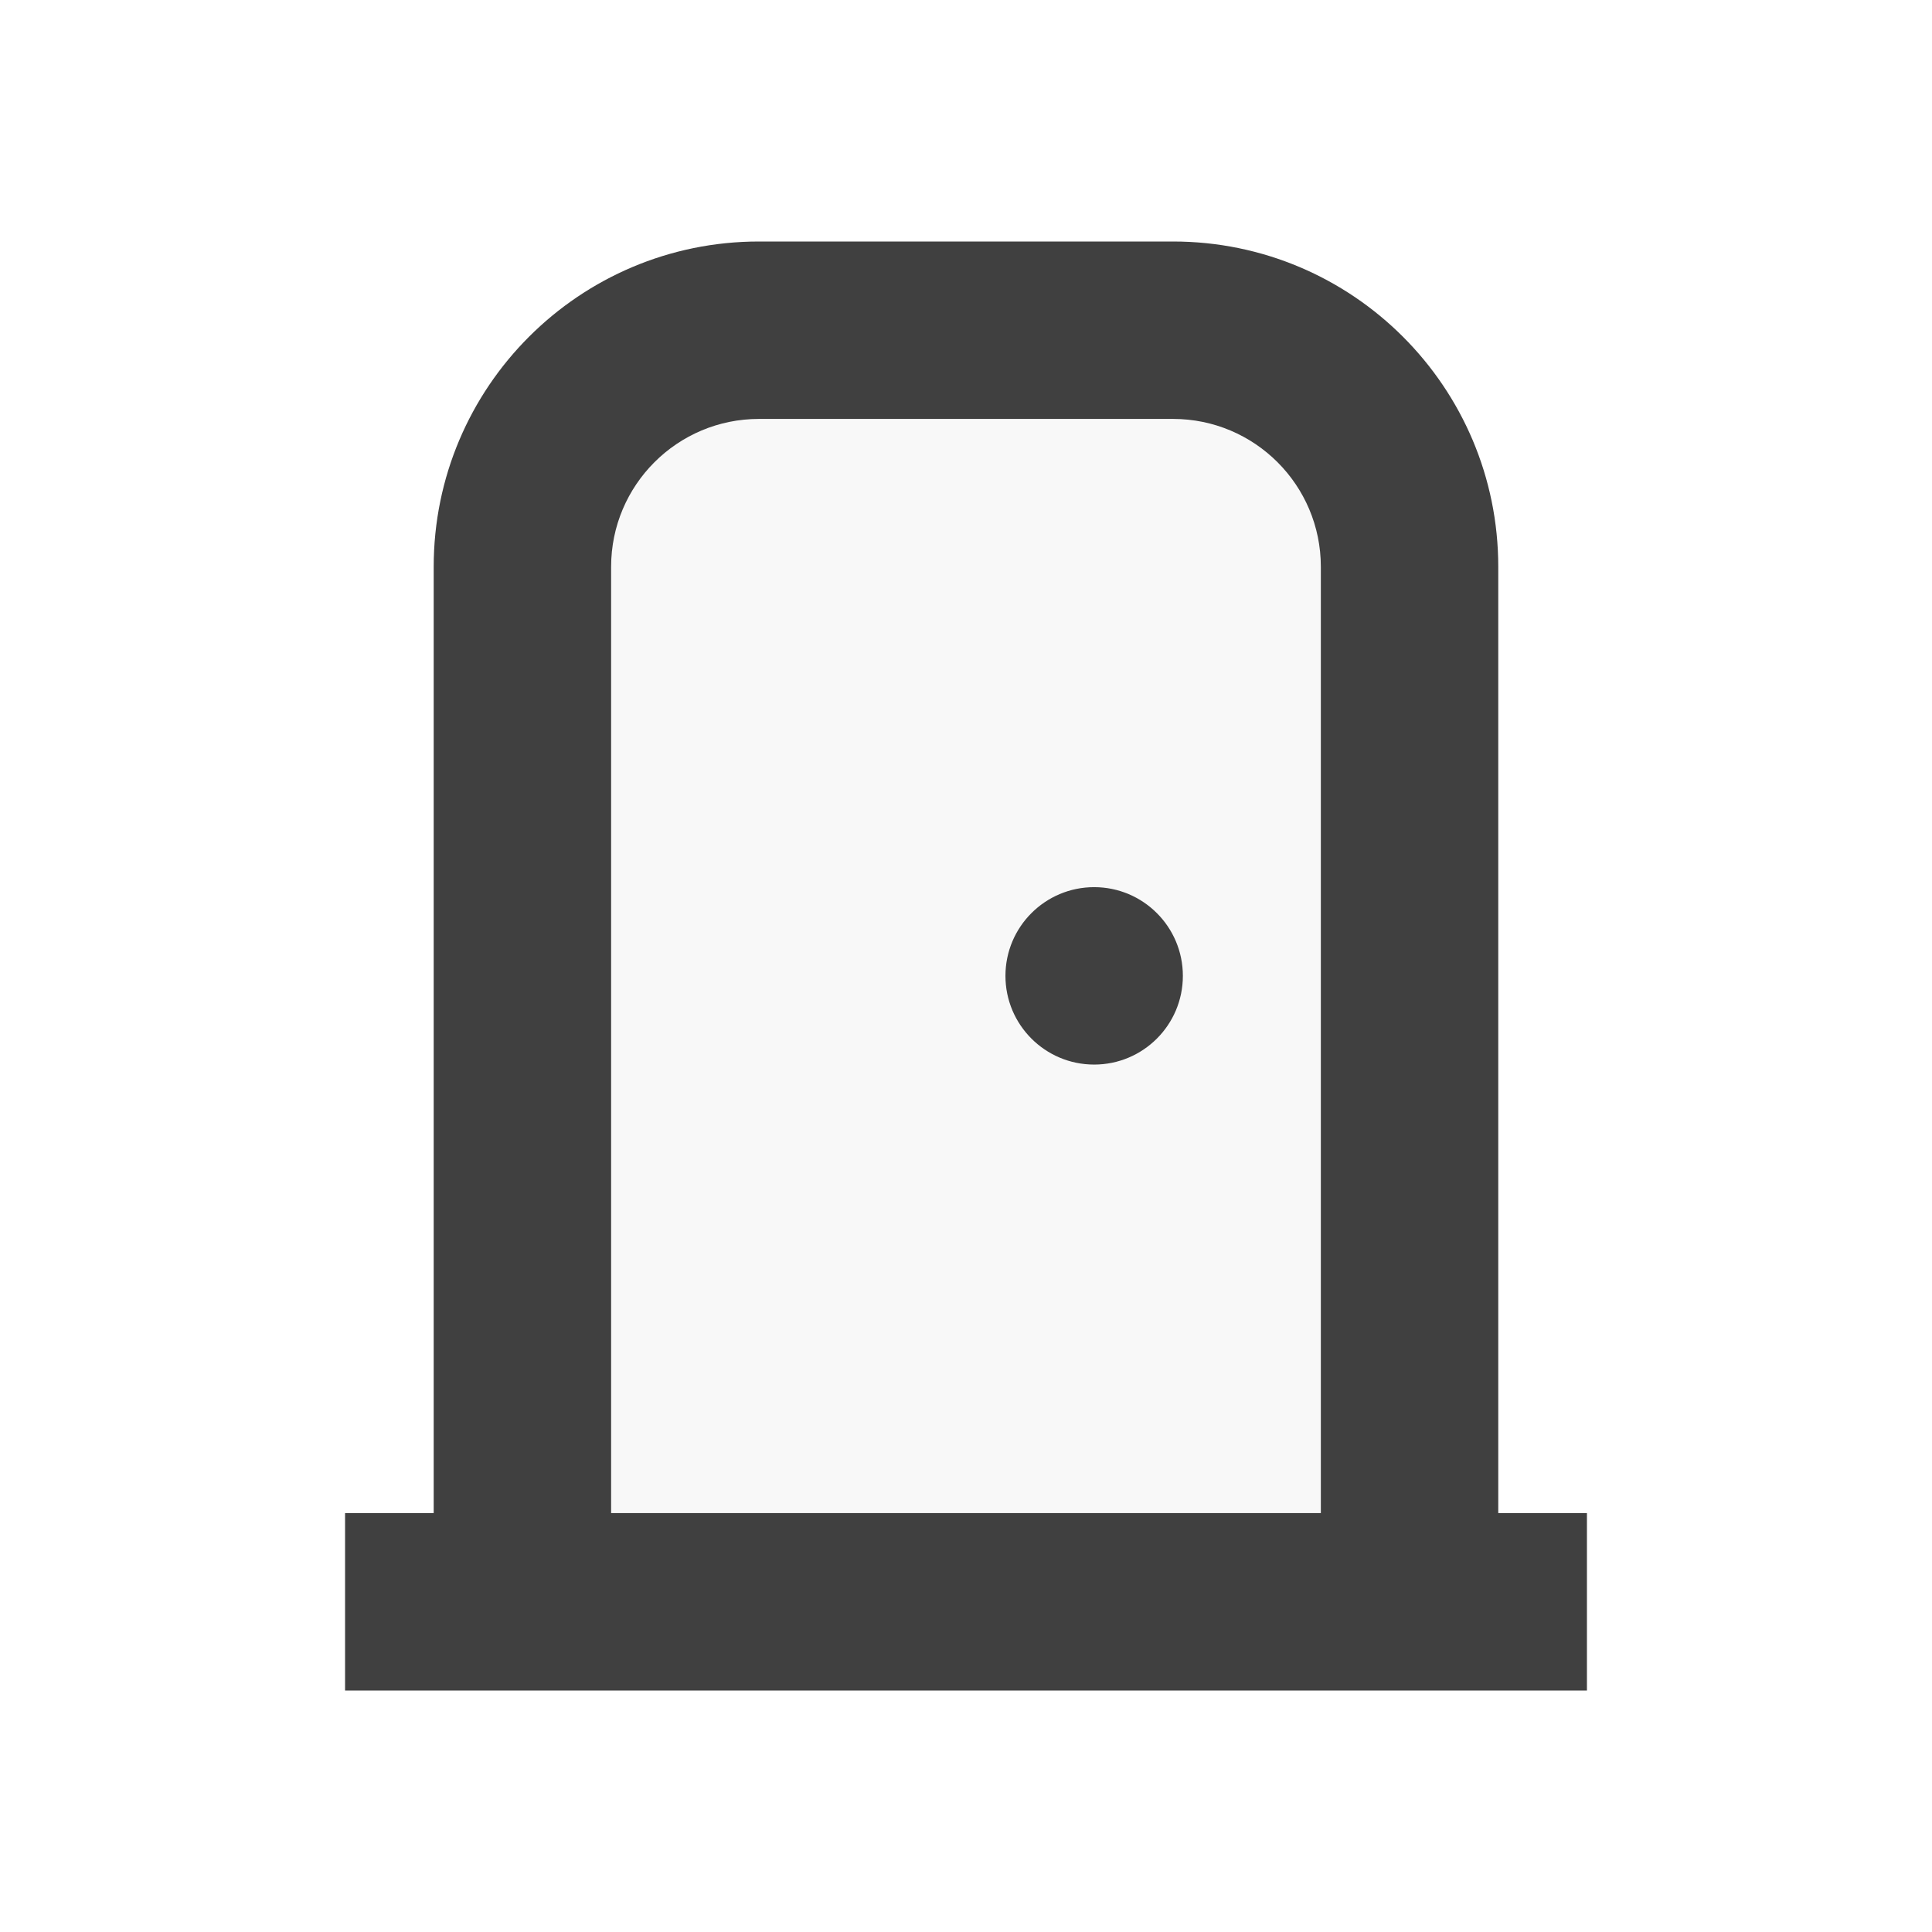
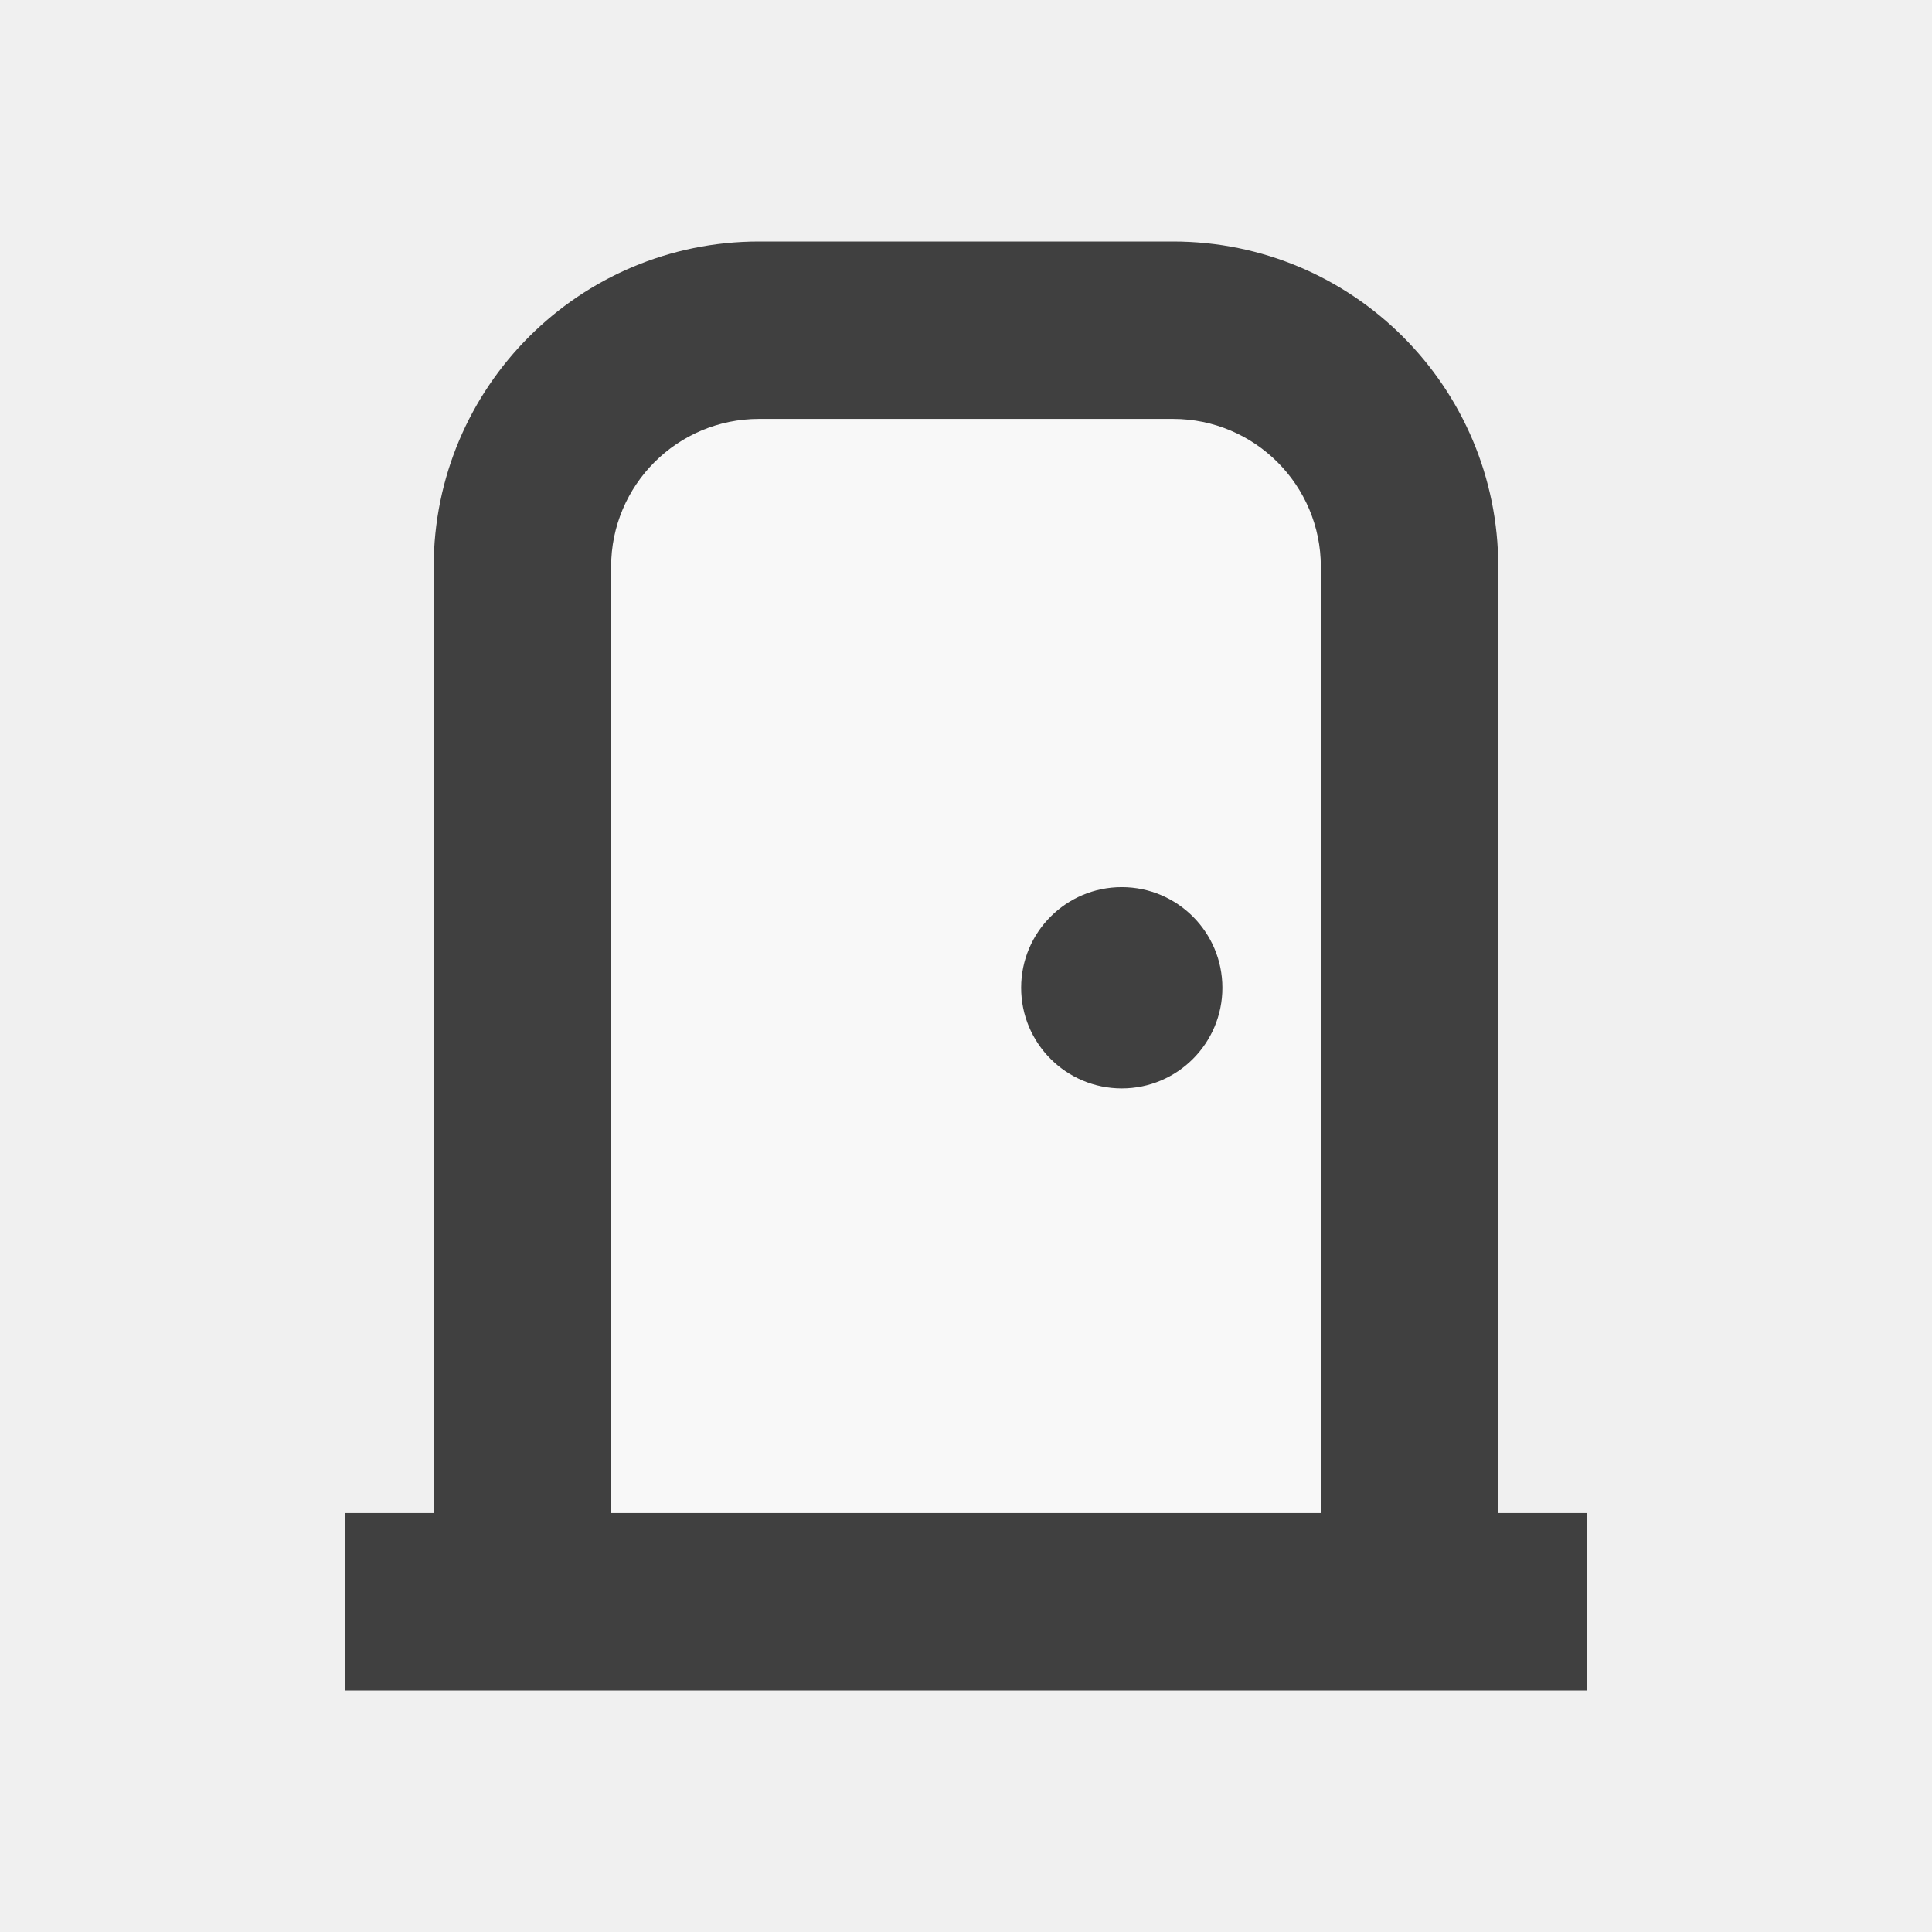
<svg xmlns="http://www.w3.org/2000/svg" width="48" height="48" viewBox="0 0 48 48" fill="none">
-   <rect width="48" height="48" fill="white" />
  <rect x="14.204" y="9.306" width="19.592" height="29.388" fill="#F8F8F8" />
  <path d="M32.816 37.592V14.082C32.816 12.053 31.172 10.408 29.143 10.408H18.857C16.828 10.408 15.183 12.053 15.183 14.082V37.592H32.816ZM39.427 42H8.573V37.592H10.775V14.082C10.775 9.619 14.394 6 18.857 6H29.143C33.606 6 37.224 9.619 37.224 14.082V37.592H39.427V42Z" fill="#404040" />
-   <circle cx="27.184" cy="24.245" r="2.204" fill="#404040" />
+   <circle cx="27.87" cy="24.541" r="2.5" fill="#404040" />
</svg>
